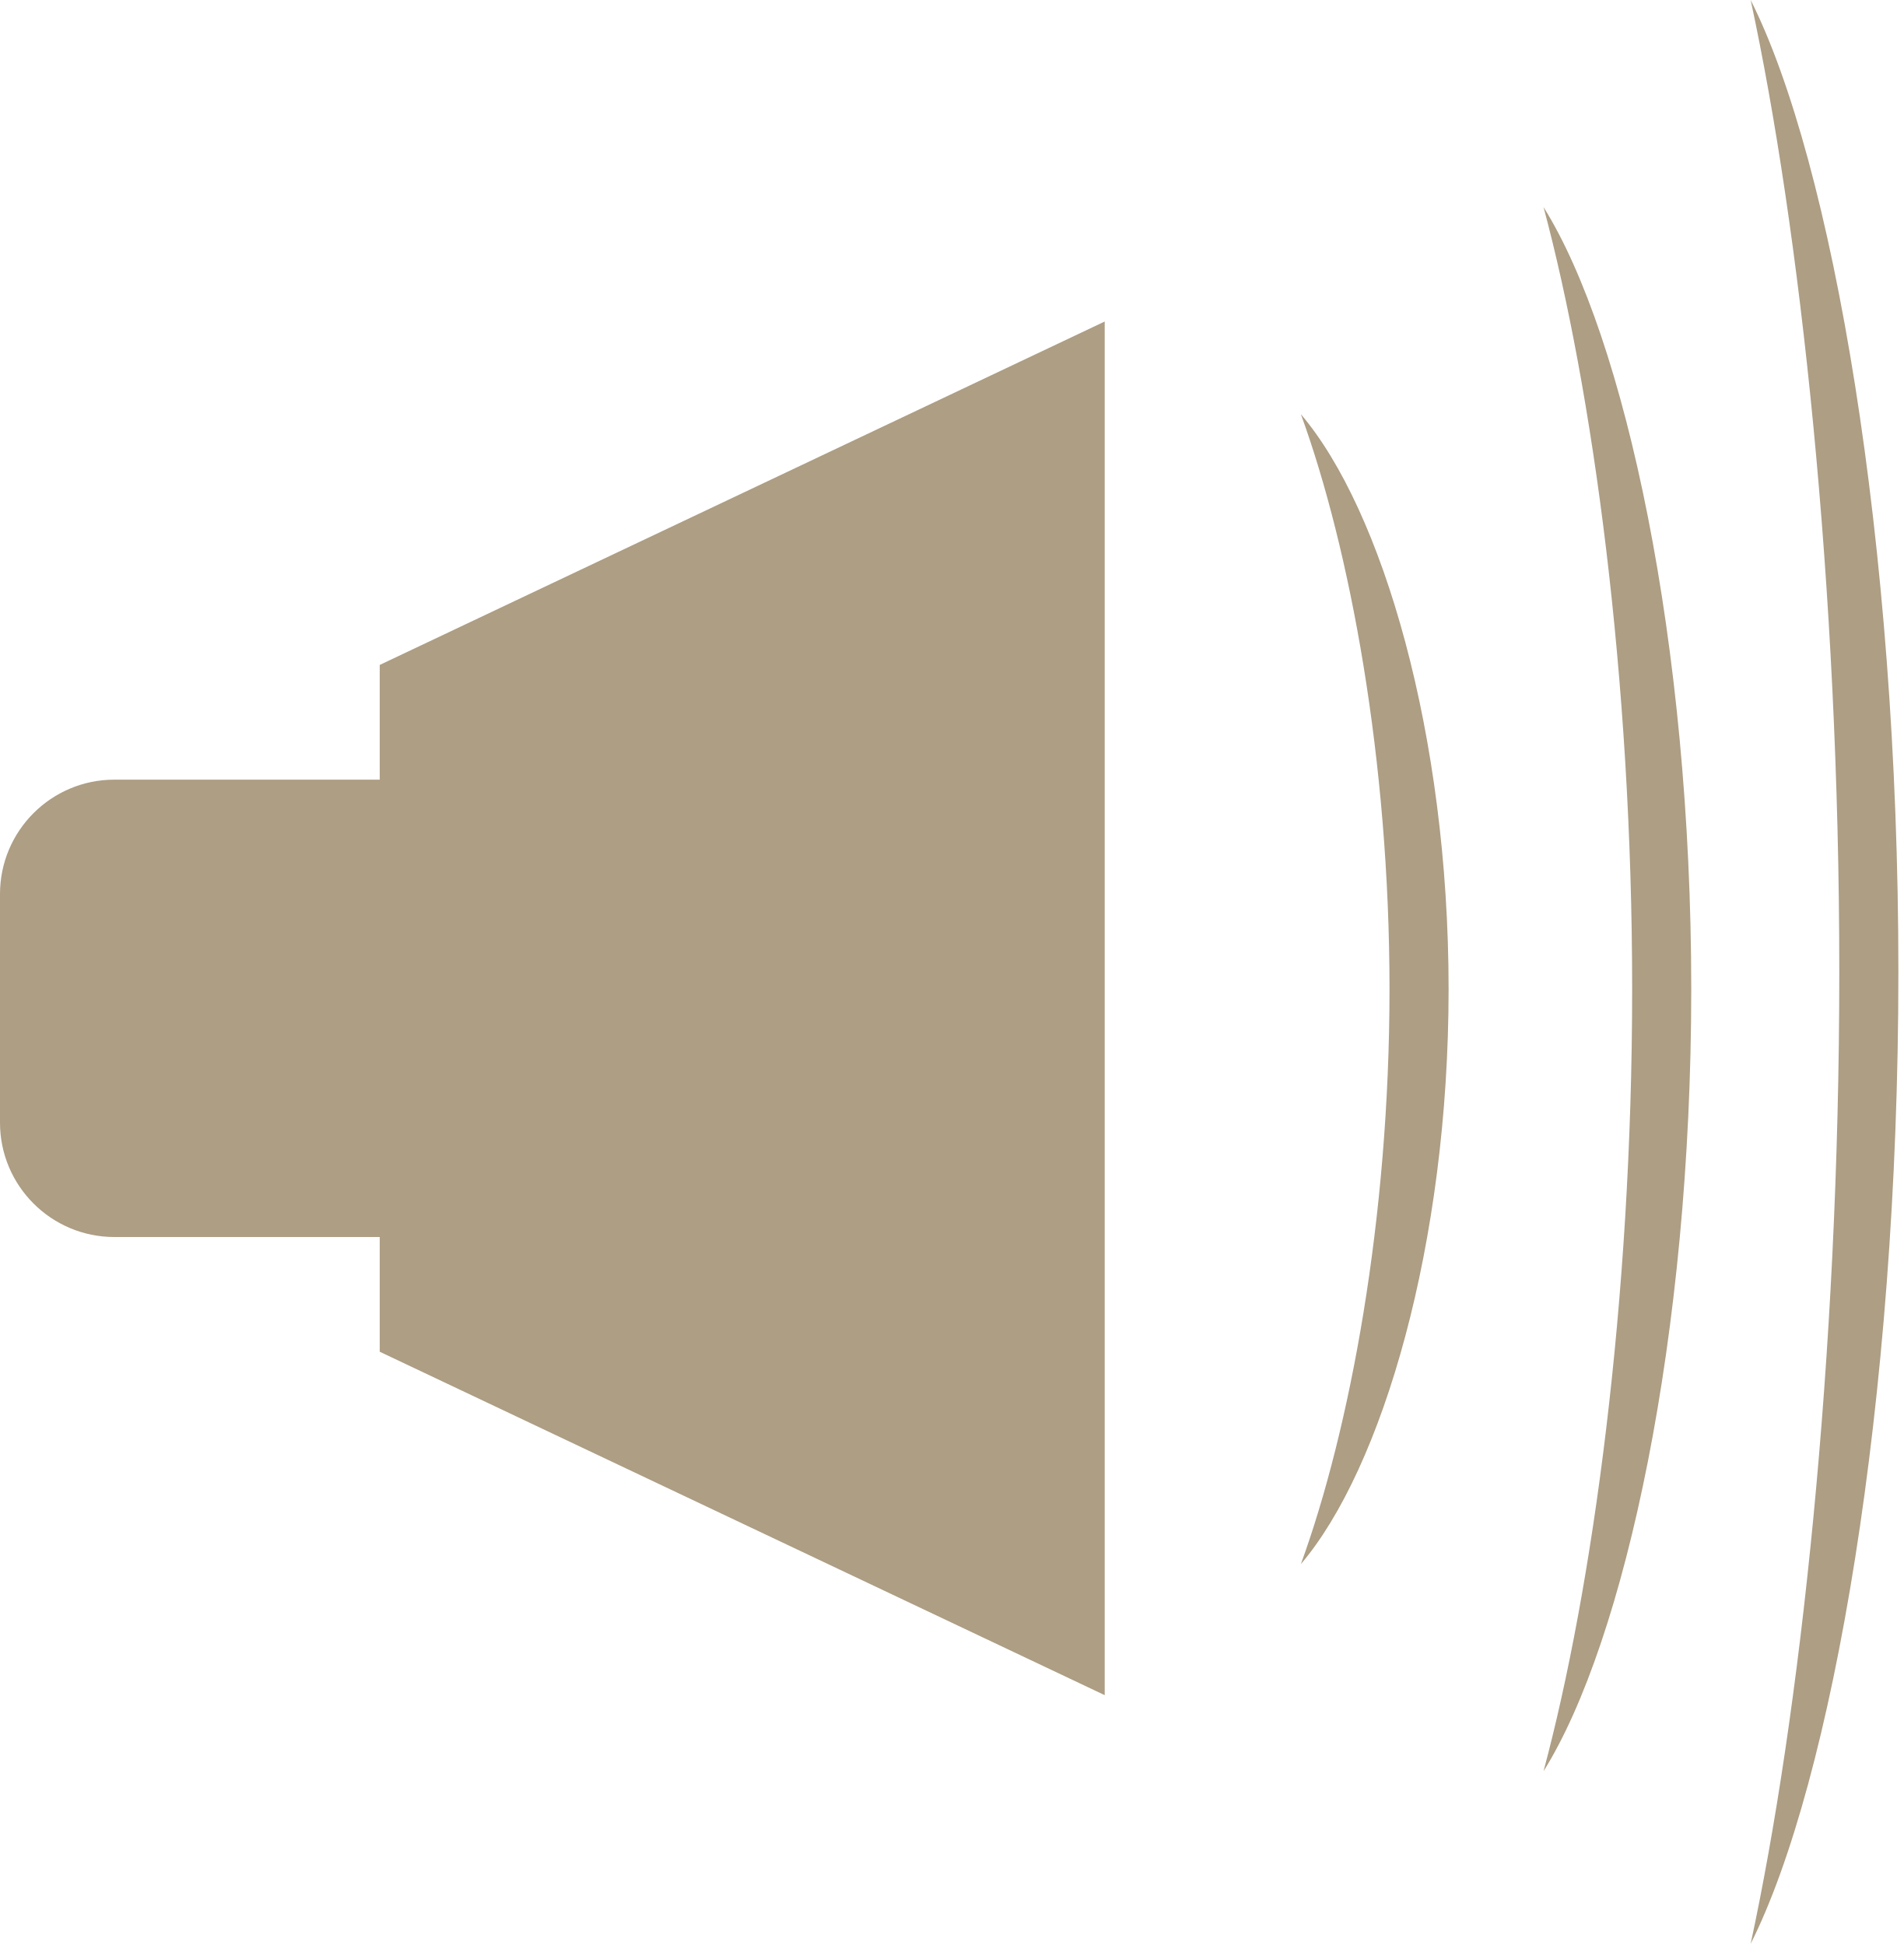
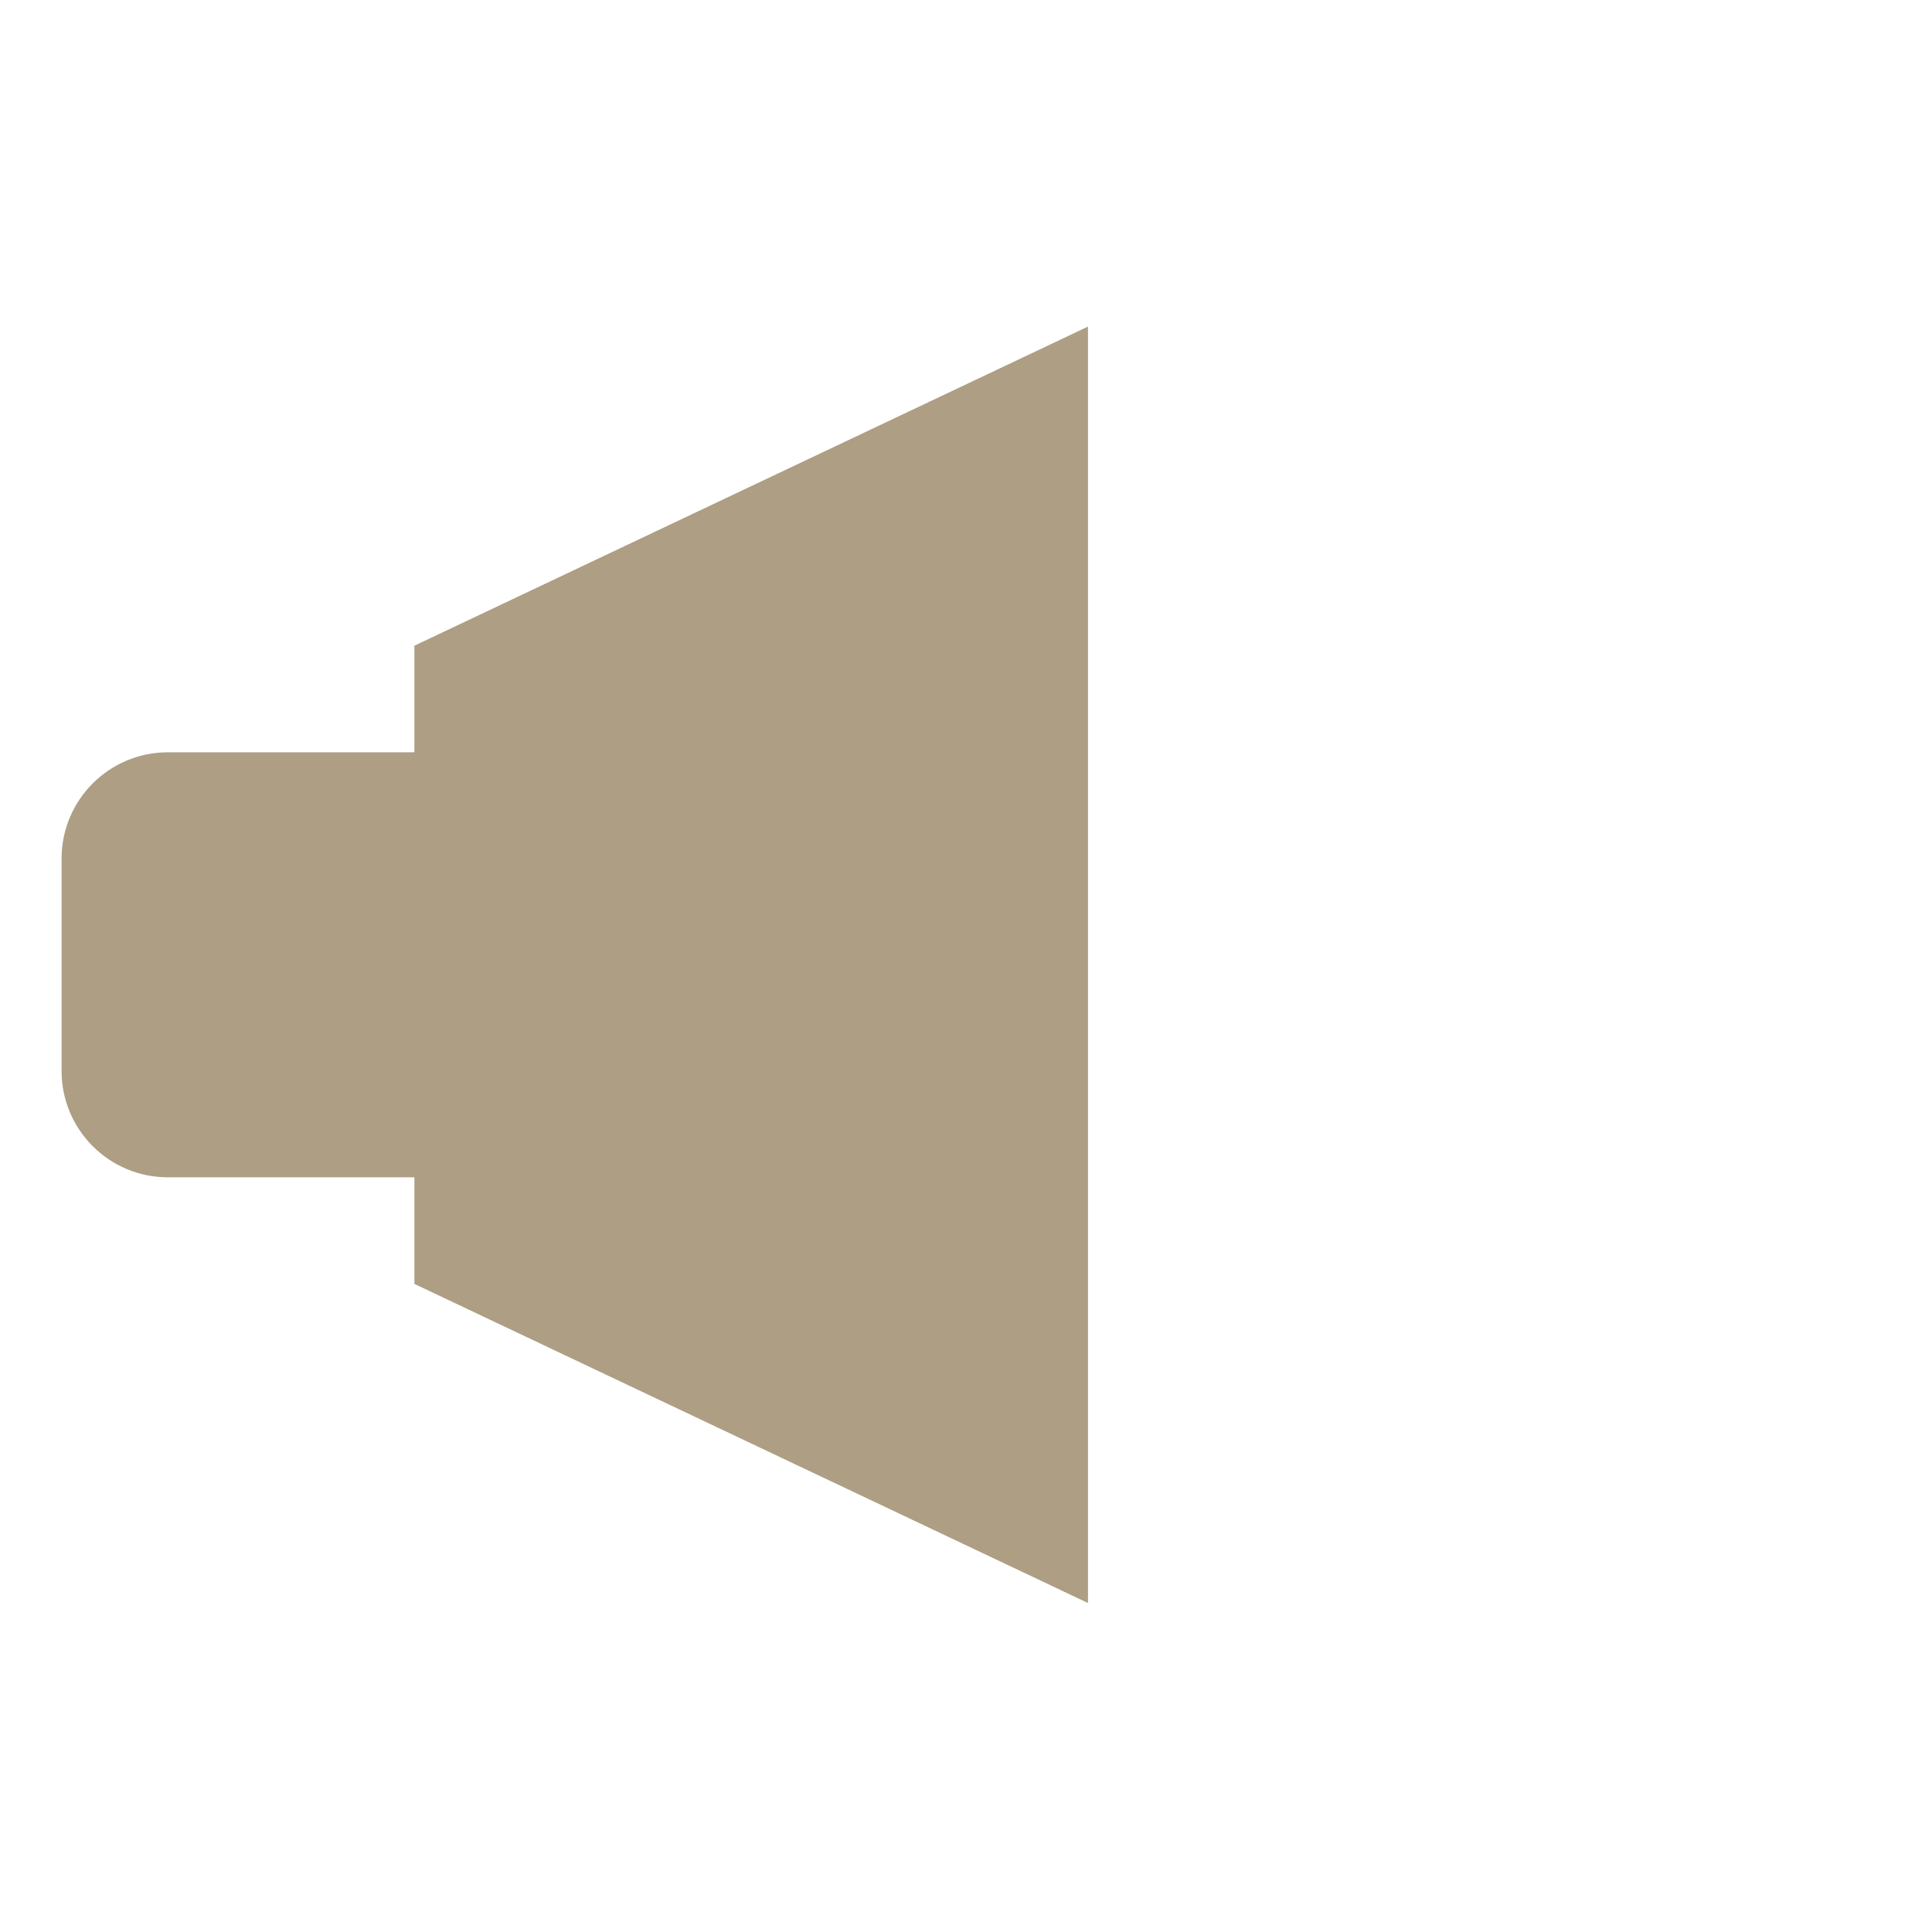
- <svg xmlns="http://www.w3.org/2000/svg" width="100%" height="100%" viewBox="0 0 227 232" version="1.1" xml:space="preserve" style="fill-rule:evenodd;clip-rule:evenodd;stroke-linejoin:round;stroke-miterlimit:2;">
-   <g transform="matrix(1,0,0,1,-107.5943,-7.725458)">
-     <g transform="matrix(1,0,0,1,28.82074,37.4149)">
-       <path d="M124.063,117.862L92.412,117.862C84.885,117.862 78.774,111.751 78.774,104.223L78.774,76.947C78.774,69.419 84.885,63.308 92.412,63.308L124.063,63.308L124.063,49.624L210.526,8.662L210.526,172.508L124.063,131.546L124.063,117.862ZM233.924,19.718C243.647,31.147 251.541,57.942 251.541,88.297C251.541,118.652 243.647,145.447 233.924,156.877C239.758,140.875 244.494,115.654 244.494,88.297C244.494,60.94 239.758,35.719 233.924,19.718ZM262.864,-4.986C272.587,10.561 280.481,47.008 280.481,88.297C280.481,129.586 272.587,166.033 262.864,181.58C268.698,159.814 273.434,125.508 273.434,88.297C273.434,51.086 268.698,16.78 262.864,-4.986ZM287.567,-29.689C297.29,-10.368 305.185,34.926 305.185,86.238C305.185,137.551 297.29,182.845 287.567,202.166C293.401,175.117 298.138,132.483 298.138,86.238C298.138,39.994 293.401,-2.64 287.567,-29.689Z" style="fill:rgb(173,158,132);" />
+ <svg xmlns="http://www.w3.org/2000/svg" width="100%" height="100%" viewBox="0 0 248 248" version="1.1" xml:space="preserve" style="fill-rule:evenodd;clip-rule:evenodd;stroke-linejoin:round;stroke-miterlimit:2;">
+   <g transform="matrix(1,0,0,1,-132.1532,-4.153218)">
+     <g transform="matrix(1,0,0,1,61.28478,37.4149)">
+       <path d="M124.063,117.862L92.412,117.862C84.885,117.862 78.774,111.751 78.774,104.223L78.774,76.947C78.774,69.419 84.885,63.308 92.412,63.308L124.063,63.308L124.063,49.624L210.526,8.662L210.526,172.508L124.063,131.546L124.063,117.862Z" style="fill:rgb(173,158,132);" />
+     </g>
+     <g transform="matrix(1,0,0,1,35.62913,-27.83297)">
+       <rect x="96.524" y="31.986" width="247.694" height="247.694" style="fill:none;" />
    </g>
  </g>
</svg>
